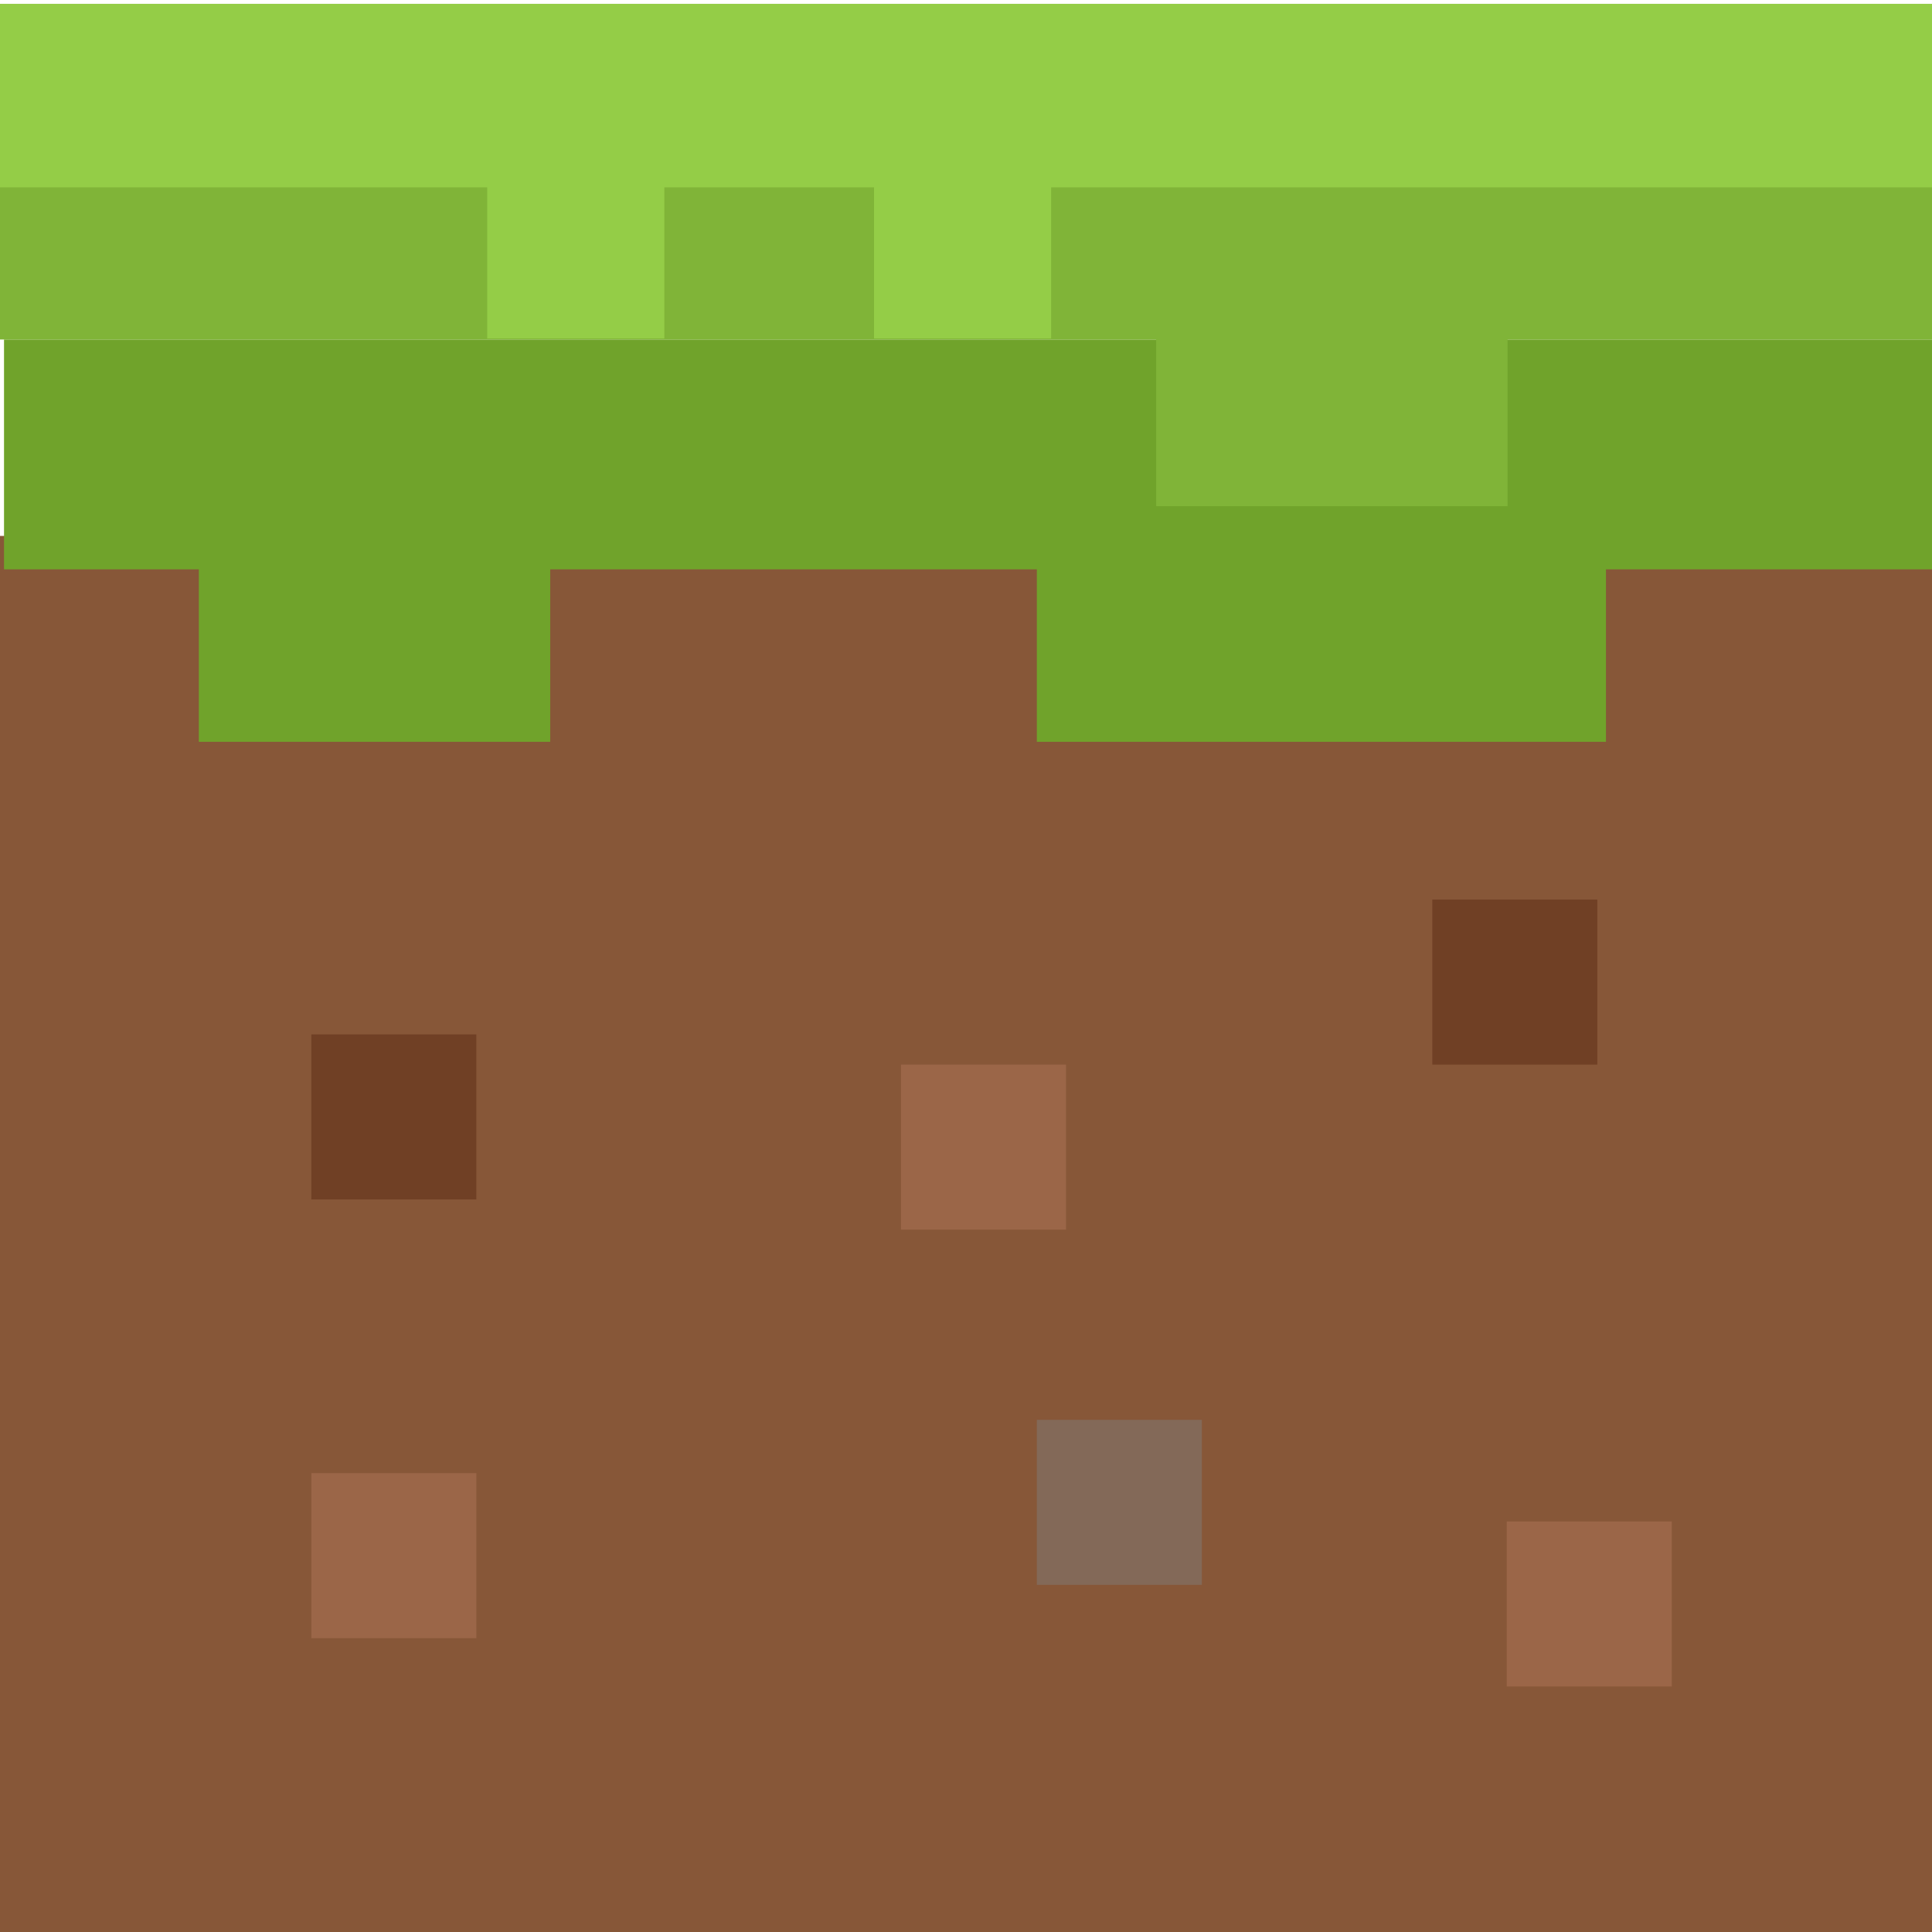
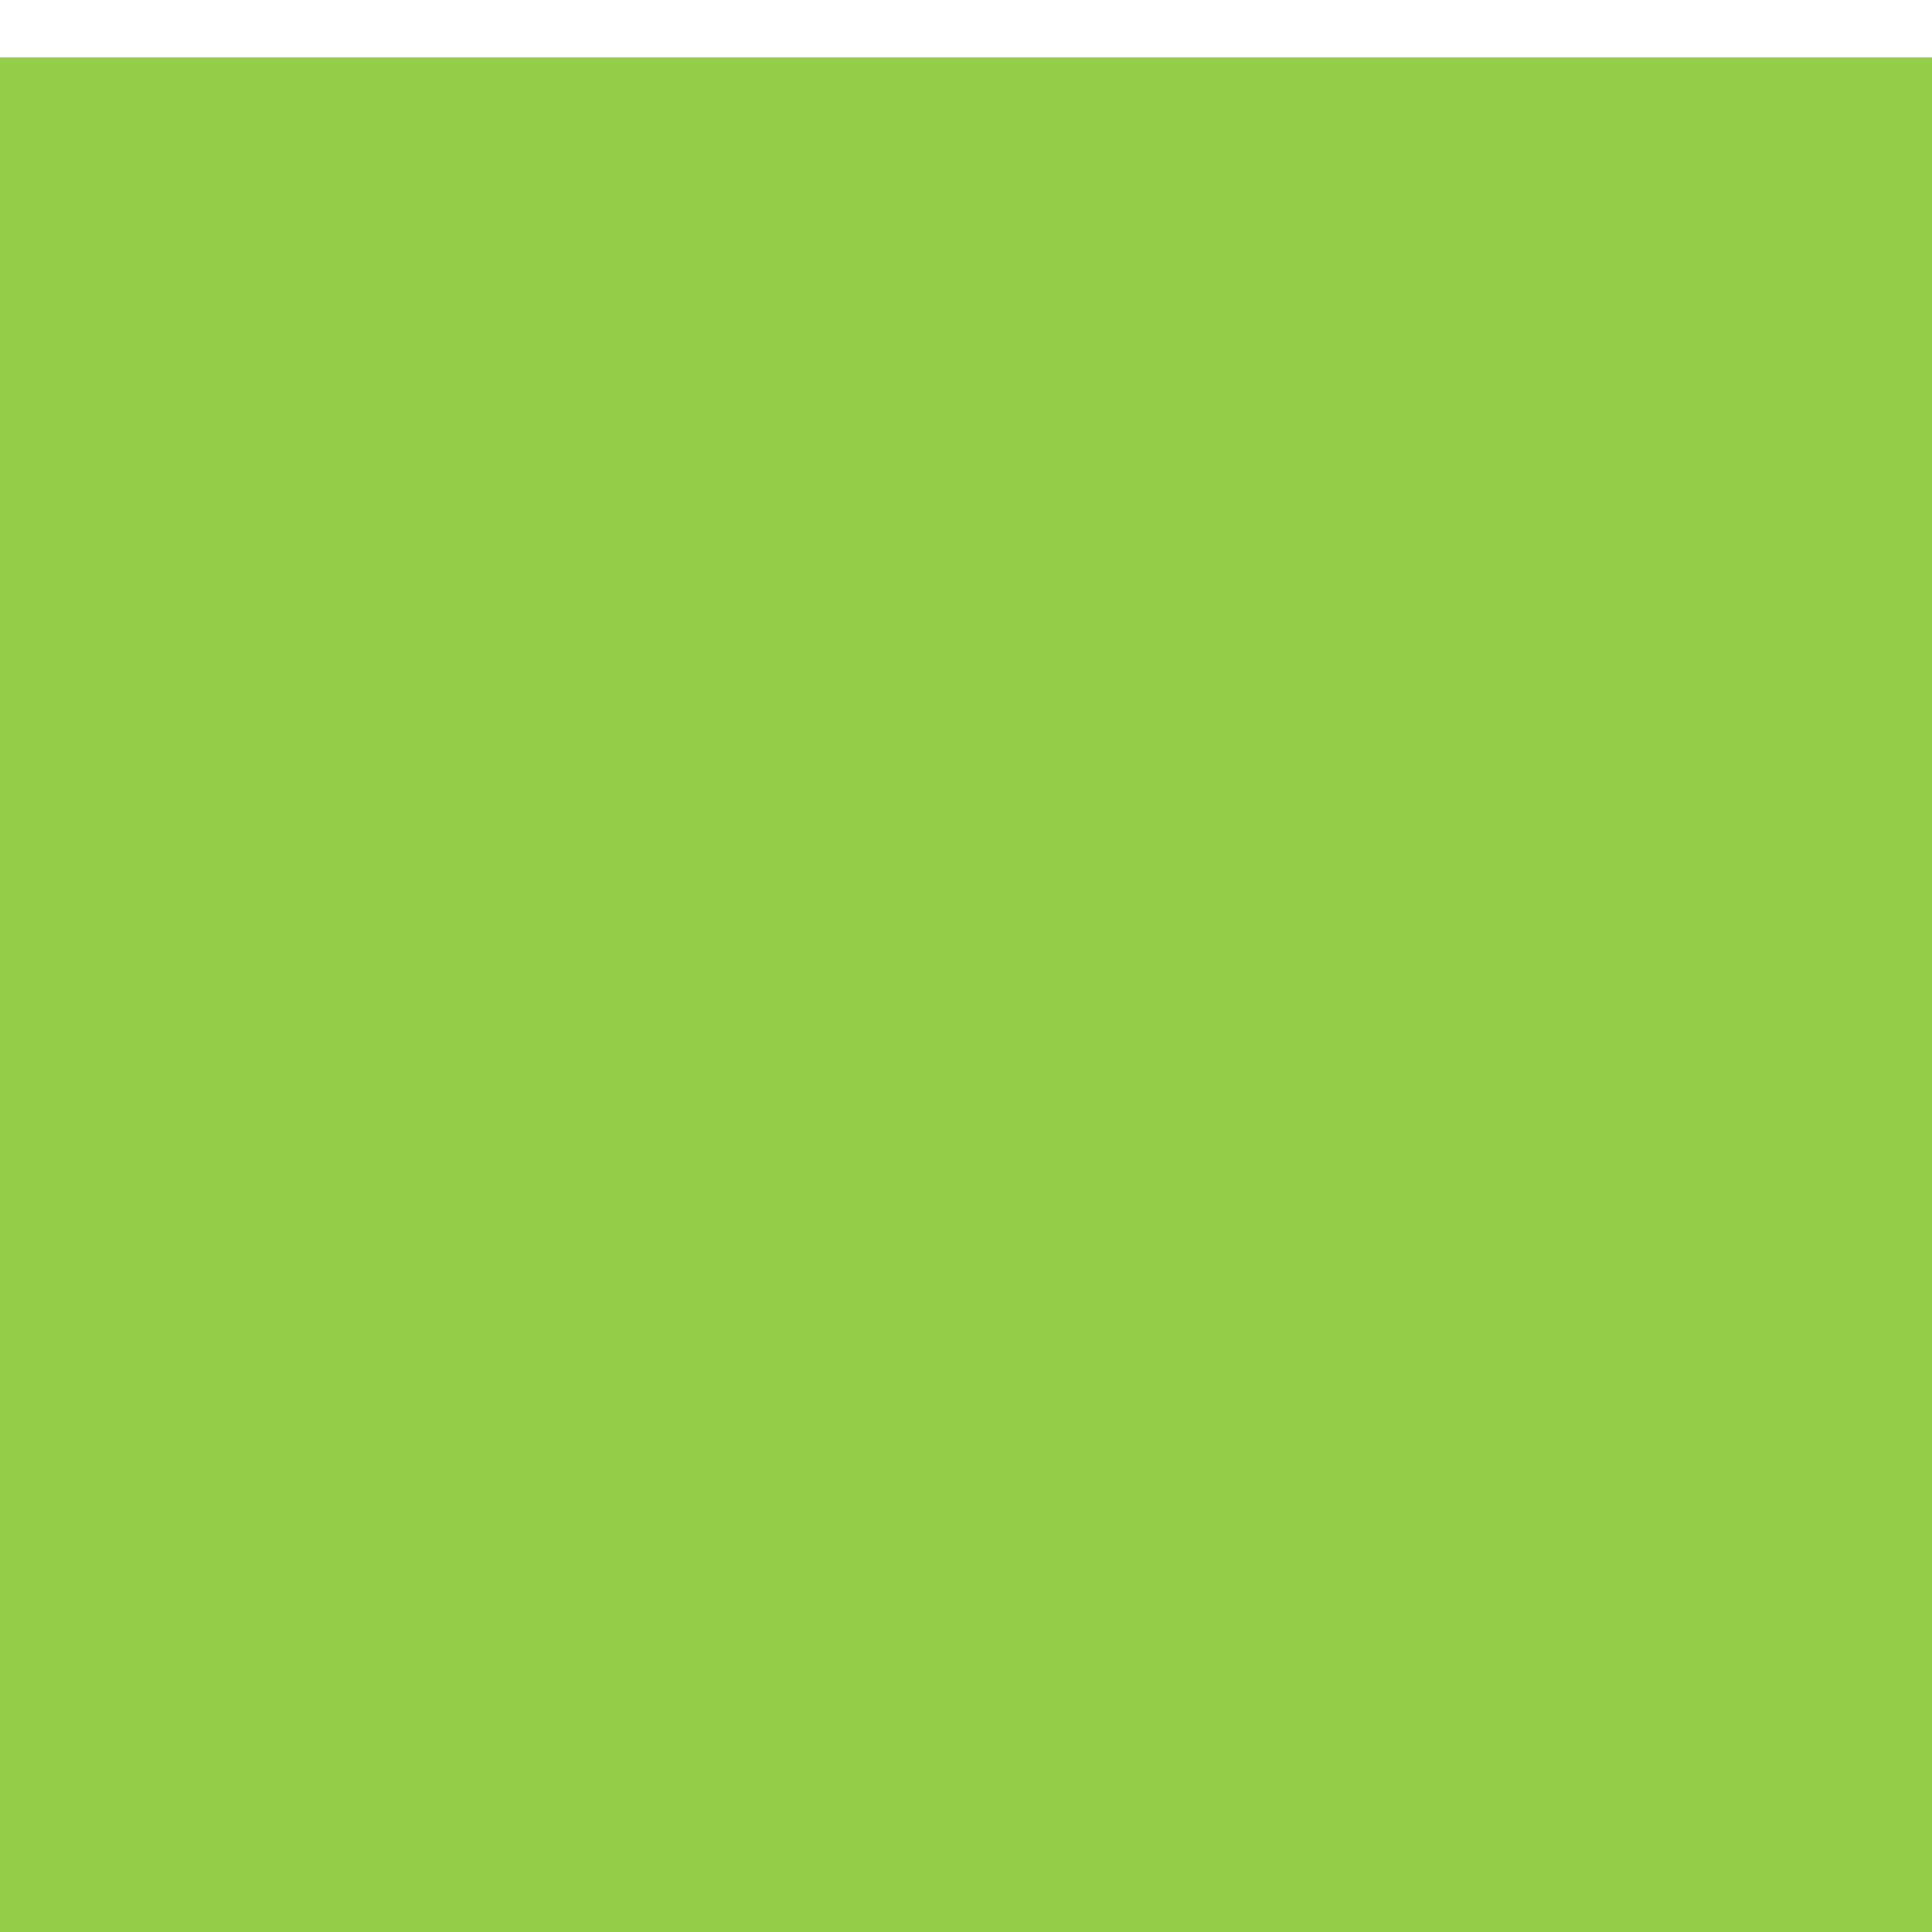
- <svg xmlns="http://www.w3.org/2000/svg" version="1.1" id="Layer_1" x="0px" y="0px" viewBox="0 0 960 960" enable-background="new 0 0 960 960" xml:space="preserve">
+ <svg xmlns="http://www.w3.org/2000/svg" version="1.1" id="Layer_1" x="0px" y="0px" viewBox="0 0 64 64" enable-background="new 0 0 64 64" xml:space="preserve">
  <path fill-rule="evenodd" clip-rule="evenodd" fill="#875738" d="M-16.4,266.3h981.1v697.4H-16.4V266.3z" />
  <g>
    <g>
      <polygon fill-rule="evenodd" clip-rule="evenodd" fill="#70A32B" points="988.7,168.7 2,168.7 2,282.9 98.8,282.9 98.8,368.6     273.4,368.6 273.4,282.9 515.2,282.9 515.2,368.6 798,368.6 798,282.9 988.7,282.9   " />
    </g>
  </g>
  <g>
    <g>
      <polygon fill-rule="evenodd" clip-rule="evenodd" fill="#80B438" points="967.5,77.5 -19.1,77.5 -19.1,168.7 574.5,168.7     574.5,251.5 749.1,251.5 749.1,168.7 967.5,168.7   " />
    </g>
  </g>
  <g>
    <g>
      <polygon fill-rule="evenodd" clip-rule="evenodd" fill="#94CD47" points="967.5,1.9 -19.1,1.9 -19.1,93.1 242.1,93.1 242.1,168.2     330.1,168.2 330.1,93.1 434.3,93.1 434.3,168.2 522.3,168.2 522.3,93.1 967.5,93.1   " />
    </g>
  </g>
  <path fill-rule="evenodd" clip-rule="evenodd" fill="#836958" d="M515.2,705.5h82v82h-82V705.5z" />
  <g>
    <g>
      <path fill-rule="evenodd" clip-rule="evenodd" fill="#704025" d="M154.7,596h82v-82h-82V596z M711.7,447v82h82v-82H711.7z" />
    </g>
  </g>
  <g>
    <g>
      <path fill-rule="evenodd" clip-rule="evenodd" fill="#9B6648" d="M748.7,756v82h82v-82H748.7z M154.7,814h82v-82h-82V814z     M447.7,611h82v-82h-82V611z" />
    </g>
  </g>
</svg>
